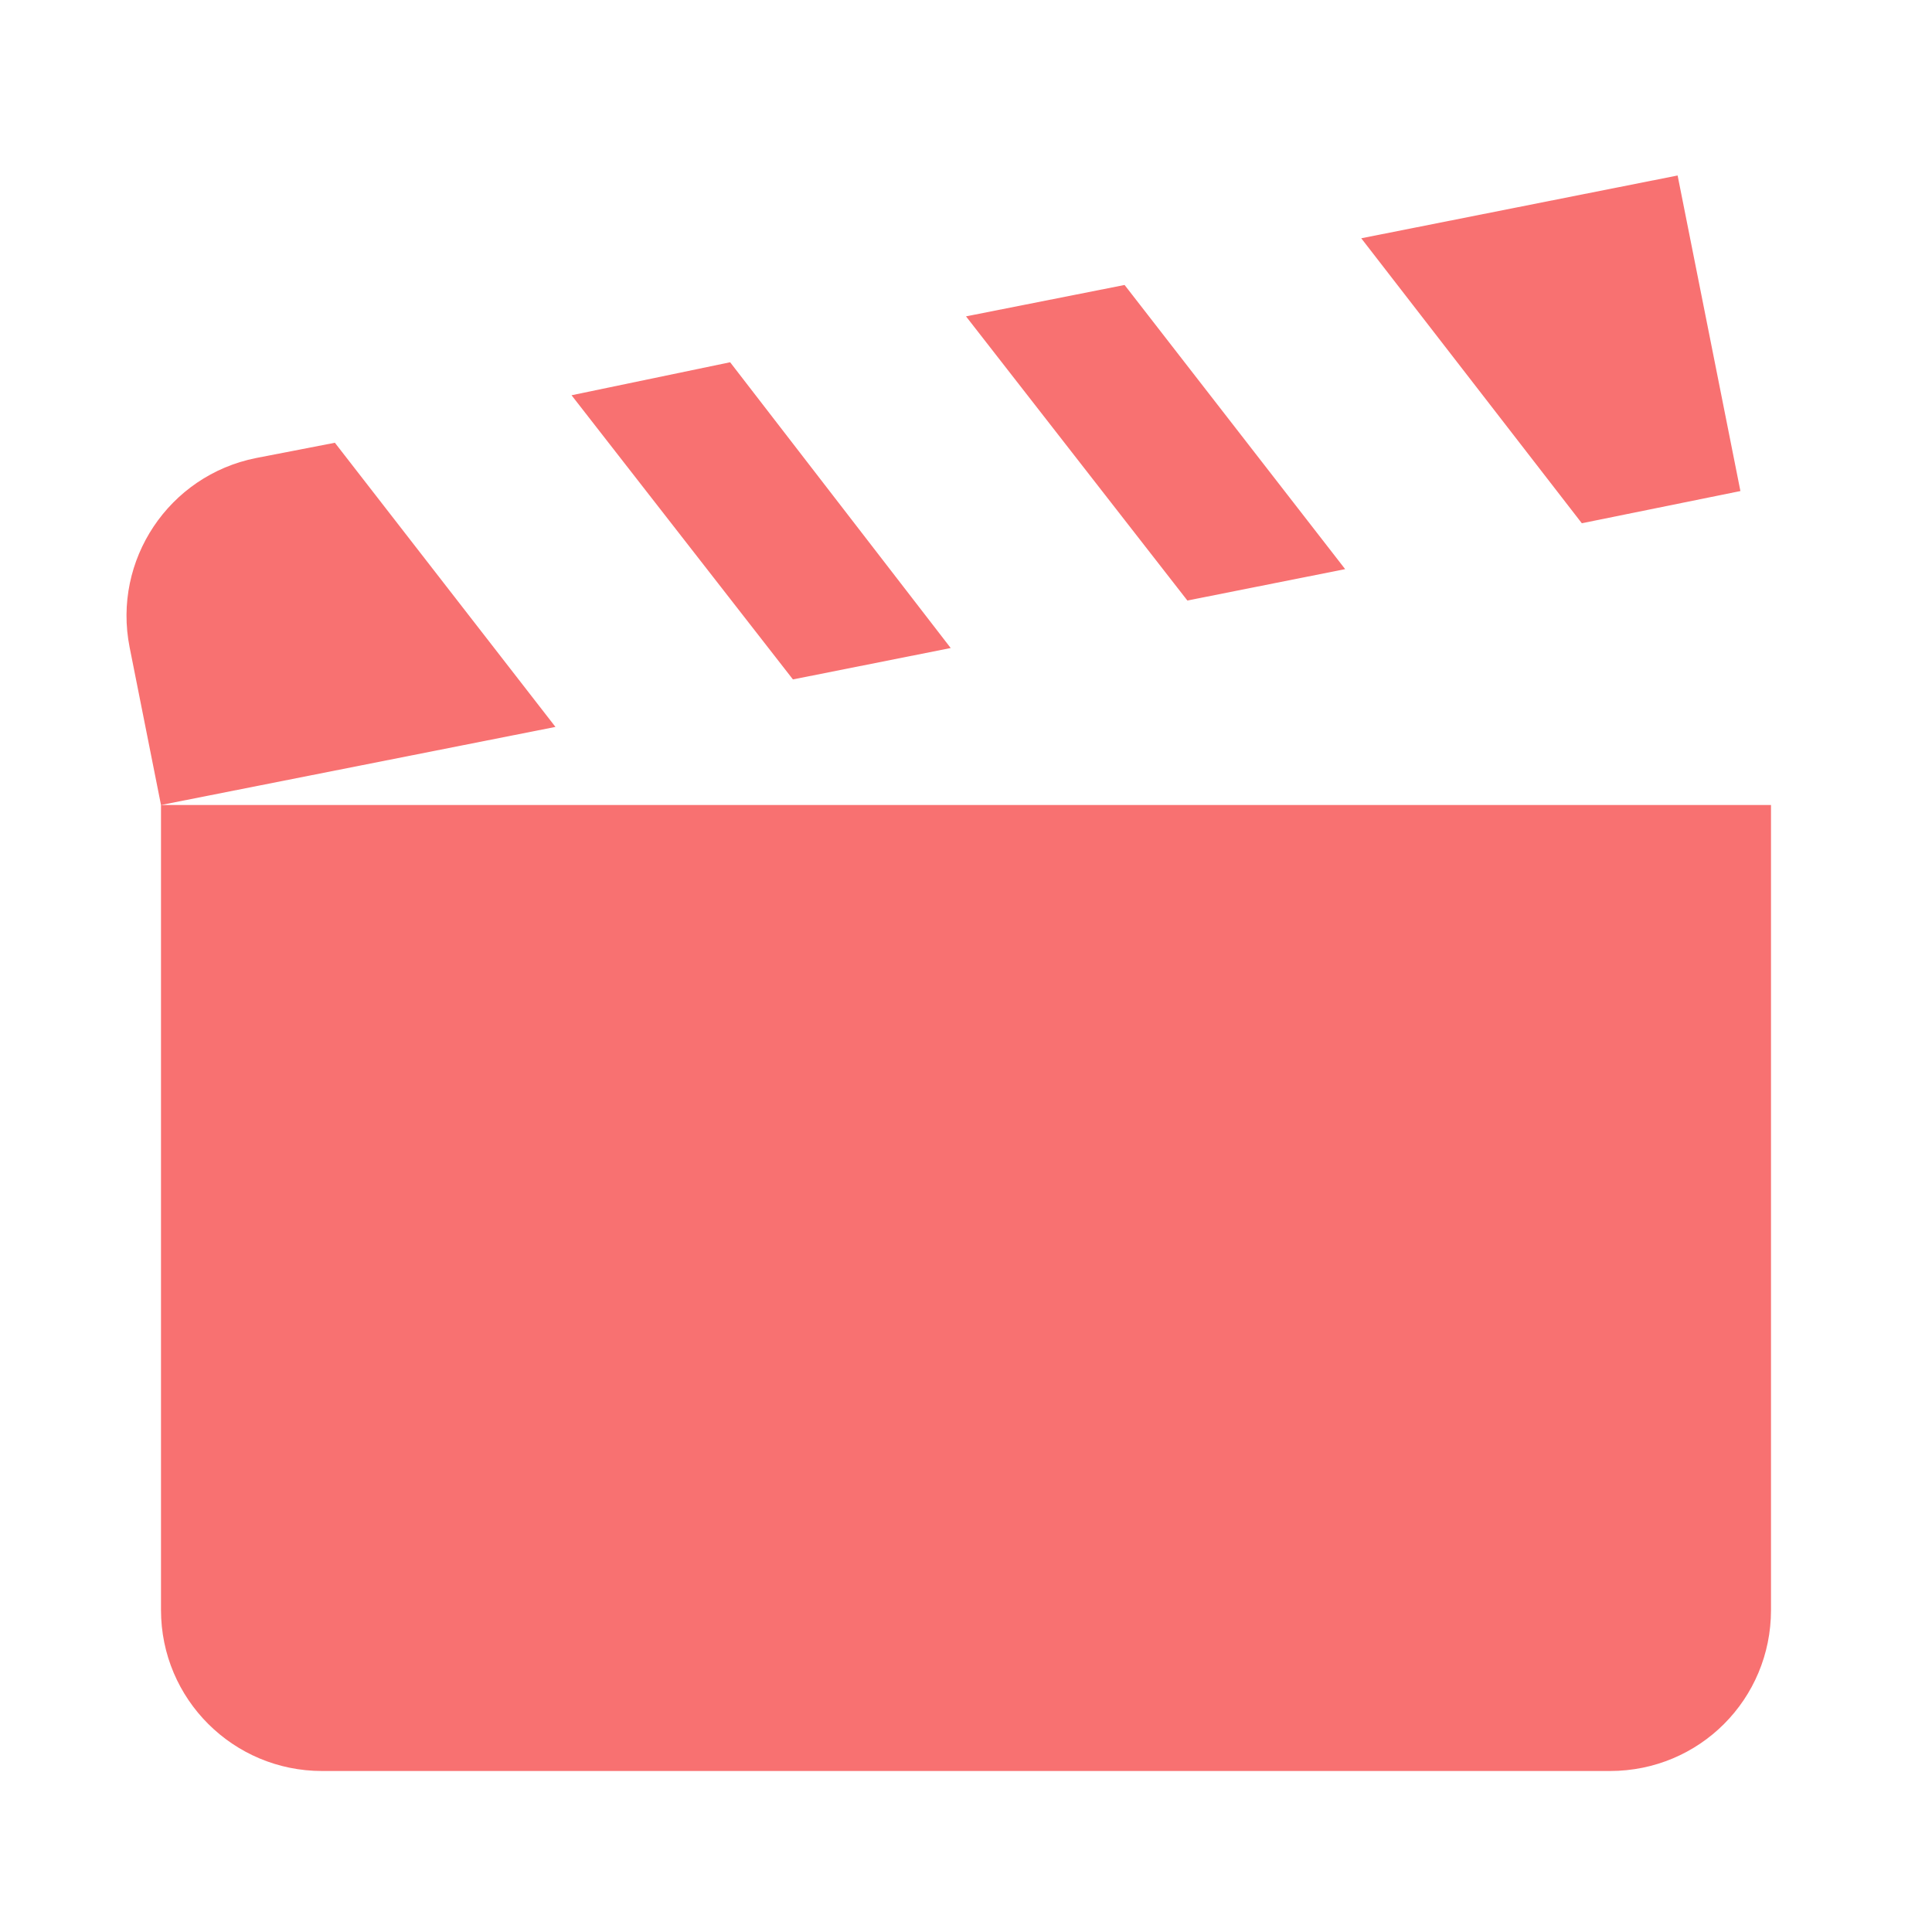
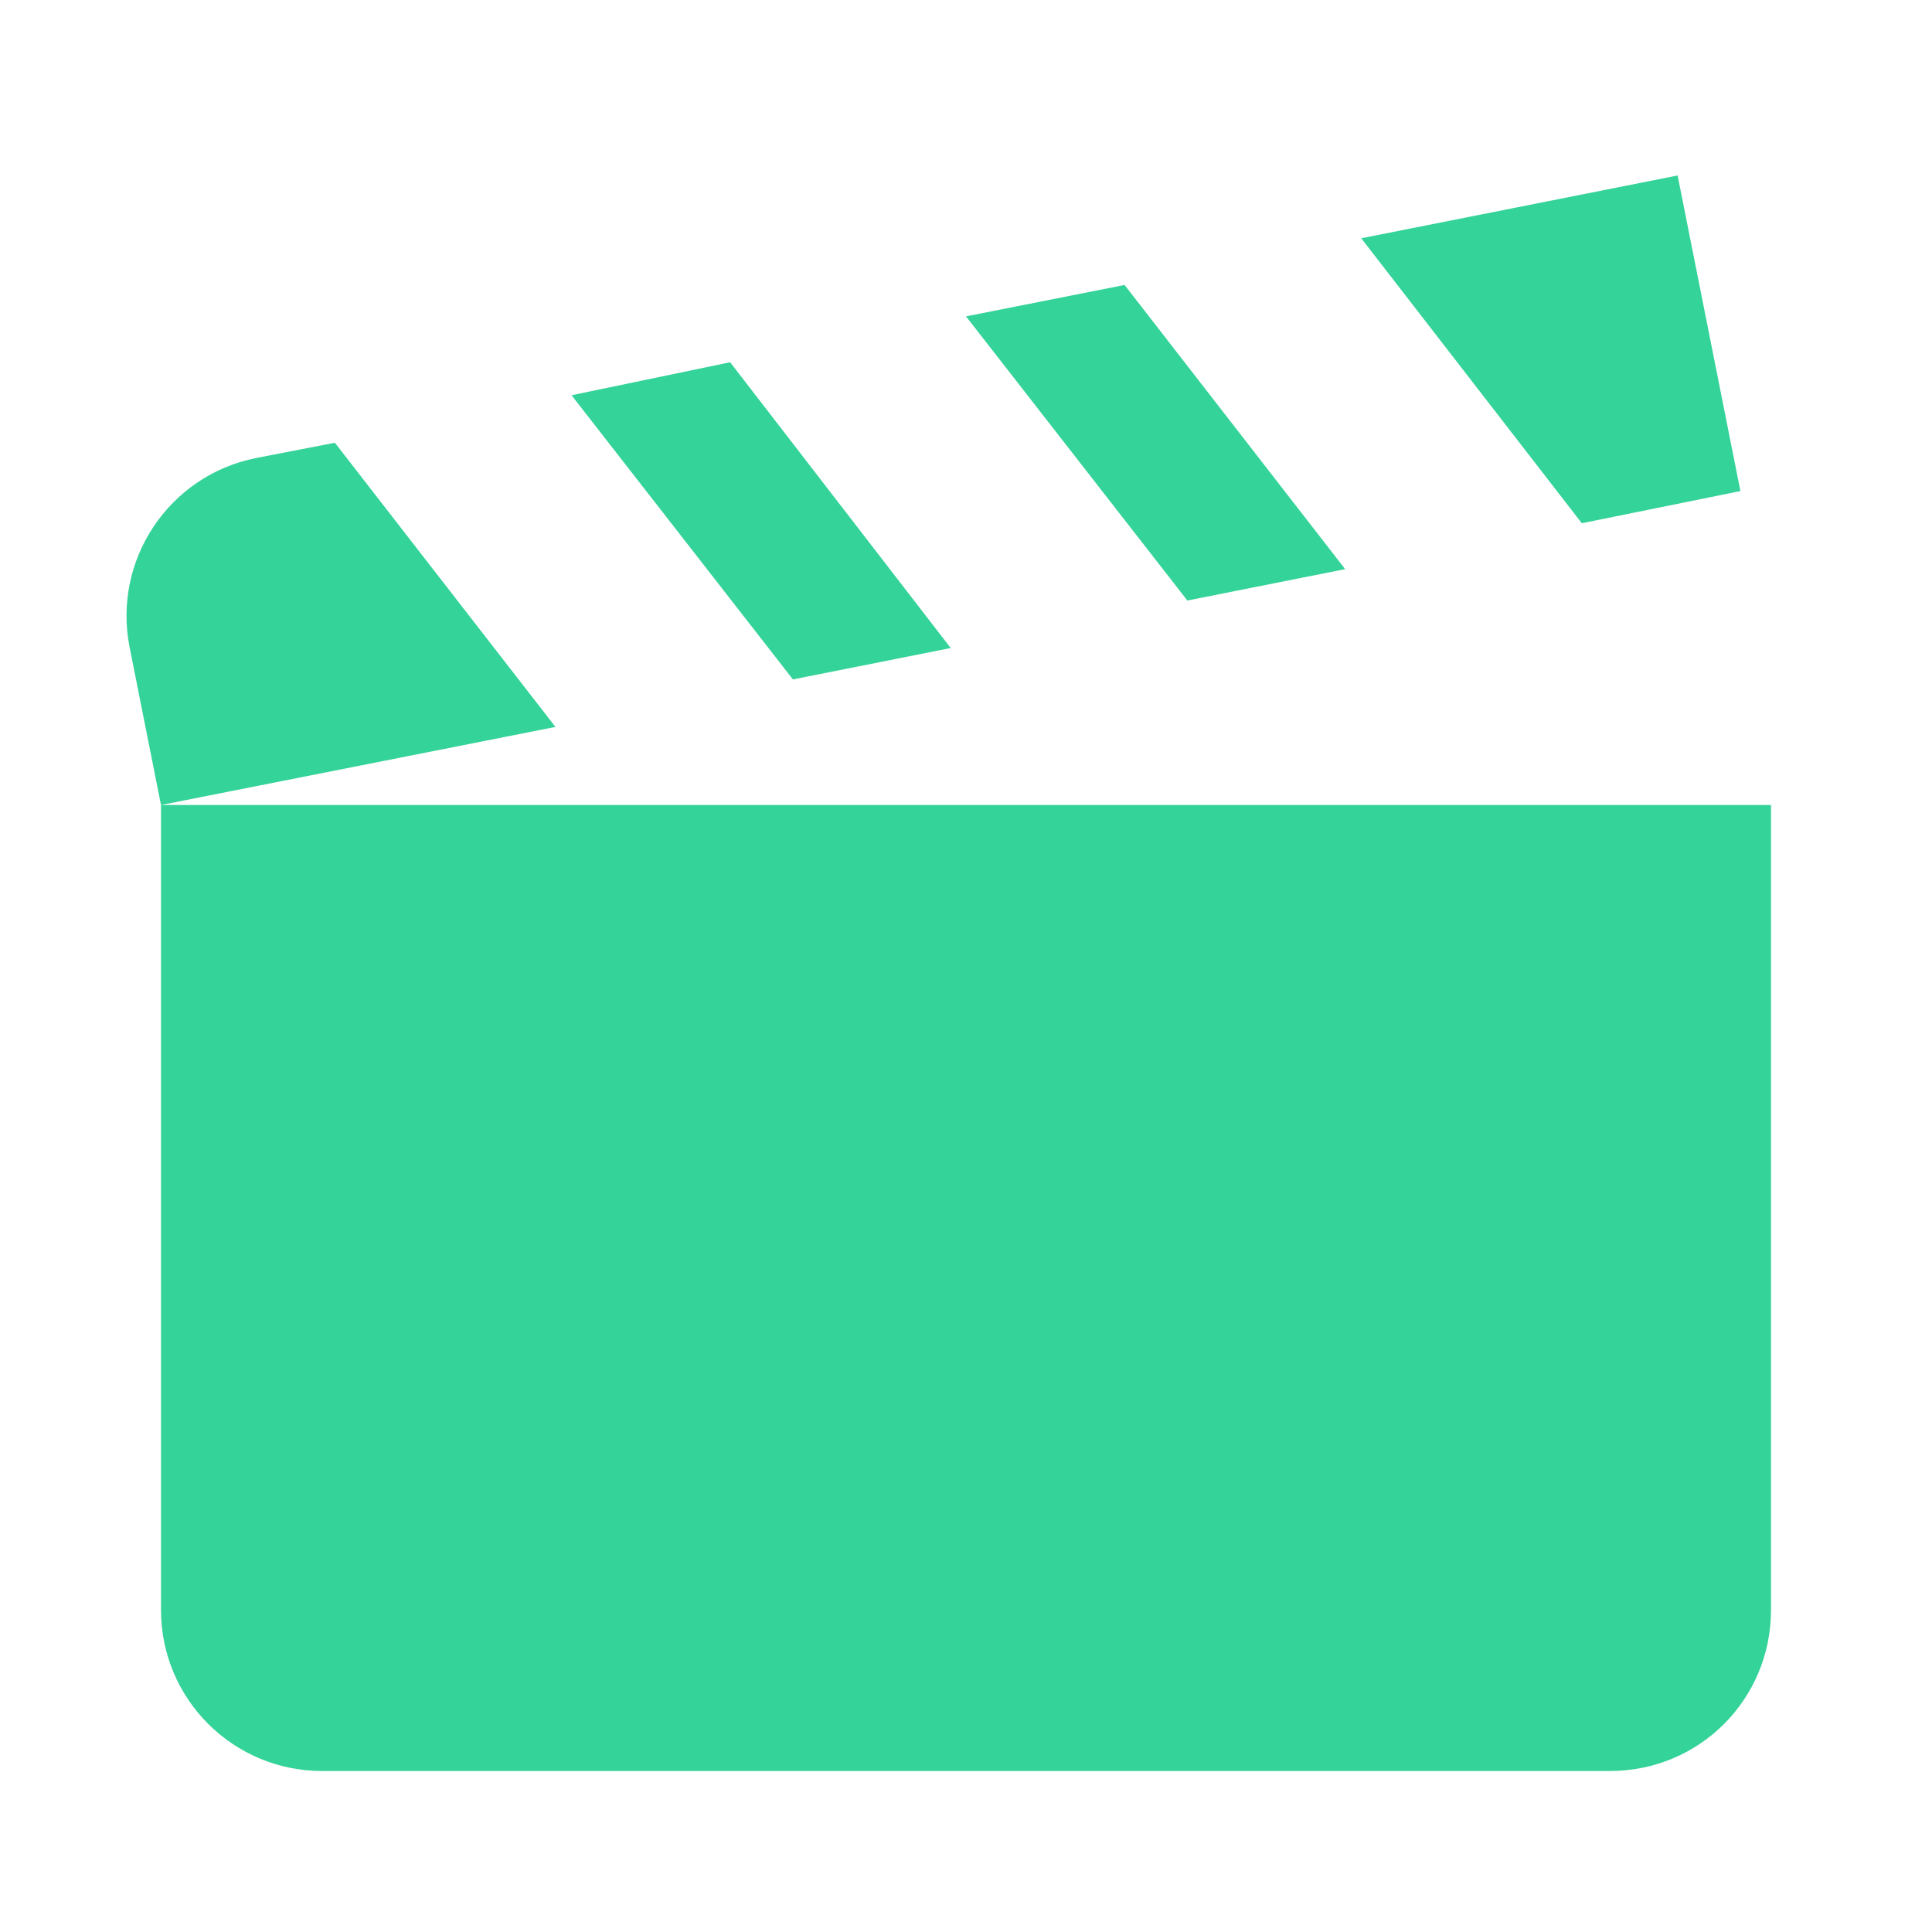
<svg xmlns="http://www.w3.org/2000/svg" viewBox="0 0 24 24">
-   <path fill="#f87171" d="M20.84 2.18L16.91 2.96L19.65 6.5L21.62 6.1L20.84 2.18M13.97 3.54L12 3.93L14.75 7.46L16.71 7.07L13.97 3.54M9.07 4.5L7.1 4.91L9.85 8.44L11.81 8.05L9.07 4.5M4.16 5.5L3.18 5.69A2 2 0 0 0 1.61 8.04L2 10L6.9 9.03L4.16 5.5M2 10V20C2 21.11 2.9 22 4 22H20C21.11 22 22 21.11 22 20V10H2Z" />
+   <path fill="#34d399" d="M20.84 2.18L16.91 2.96L19.65 6.5L21.62 6.1L20.84 2.18M13.97 3.54L12 3.93L14.75 7.46L16.71 7.07L13.97 3.54M9.07 4.5L7.1 4.91L9.85 8.44L11.81 8.05L9.07 4.5M4.16 5.5L3.18 5.69A2 2 0 0 0 1.61 8.04L2 10L6.9 9.03L4.16 5.5M2 10V20C2 21.11 2.9 22 4 22H20C21.11 22 22 21.11 22 20V10H2Z" />
</svg>
